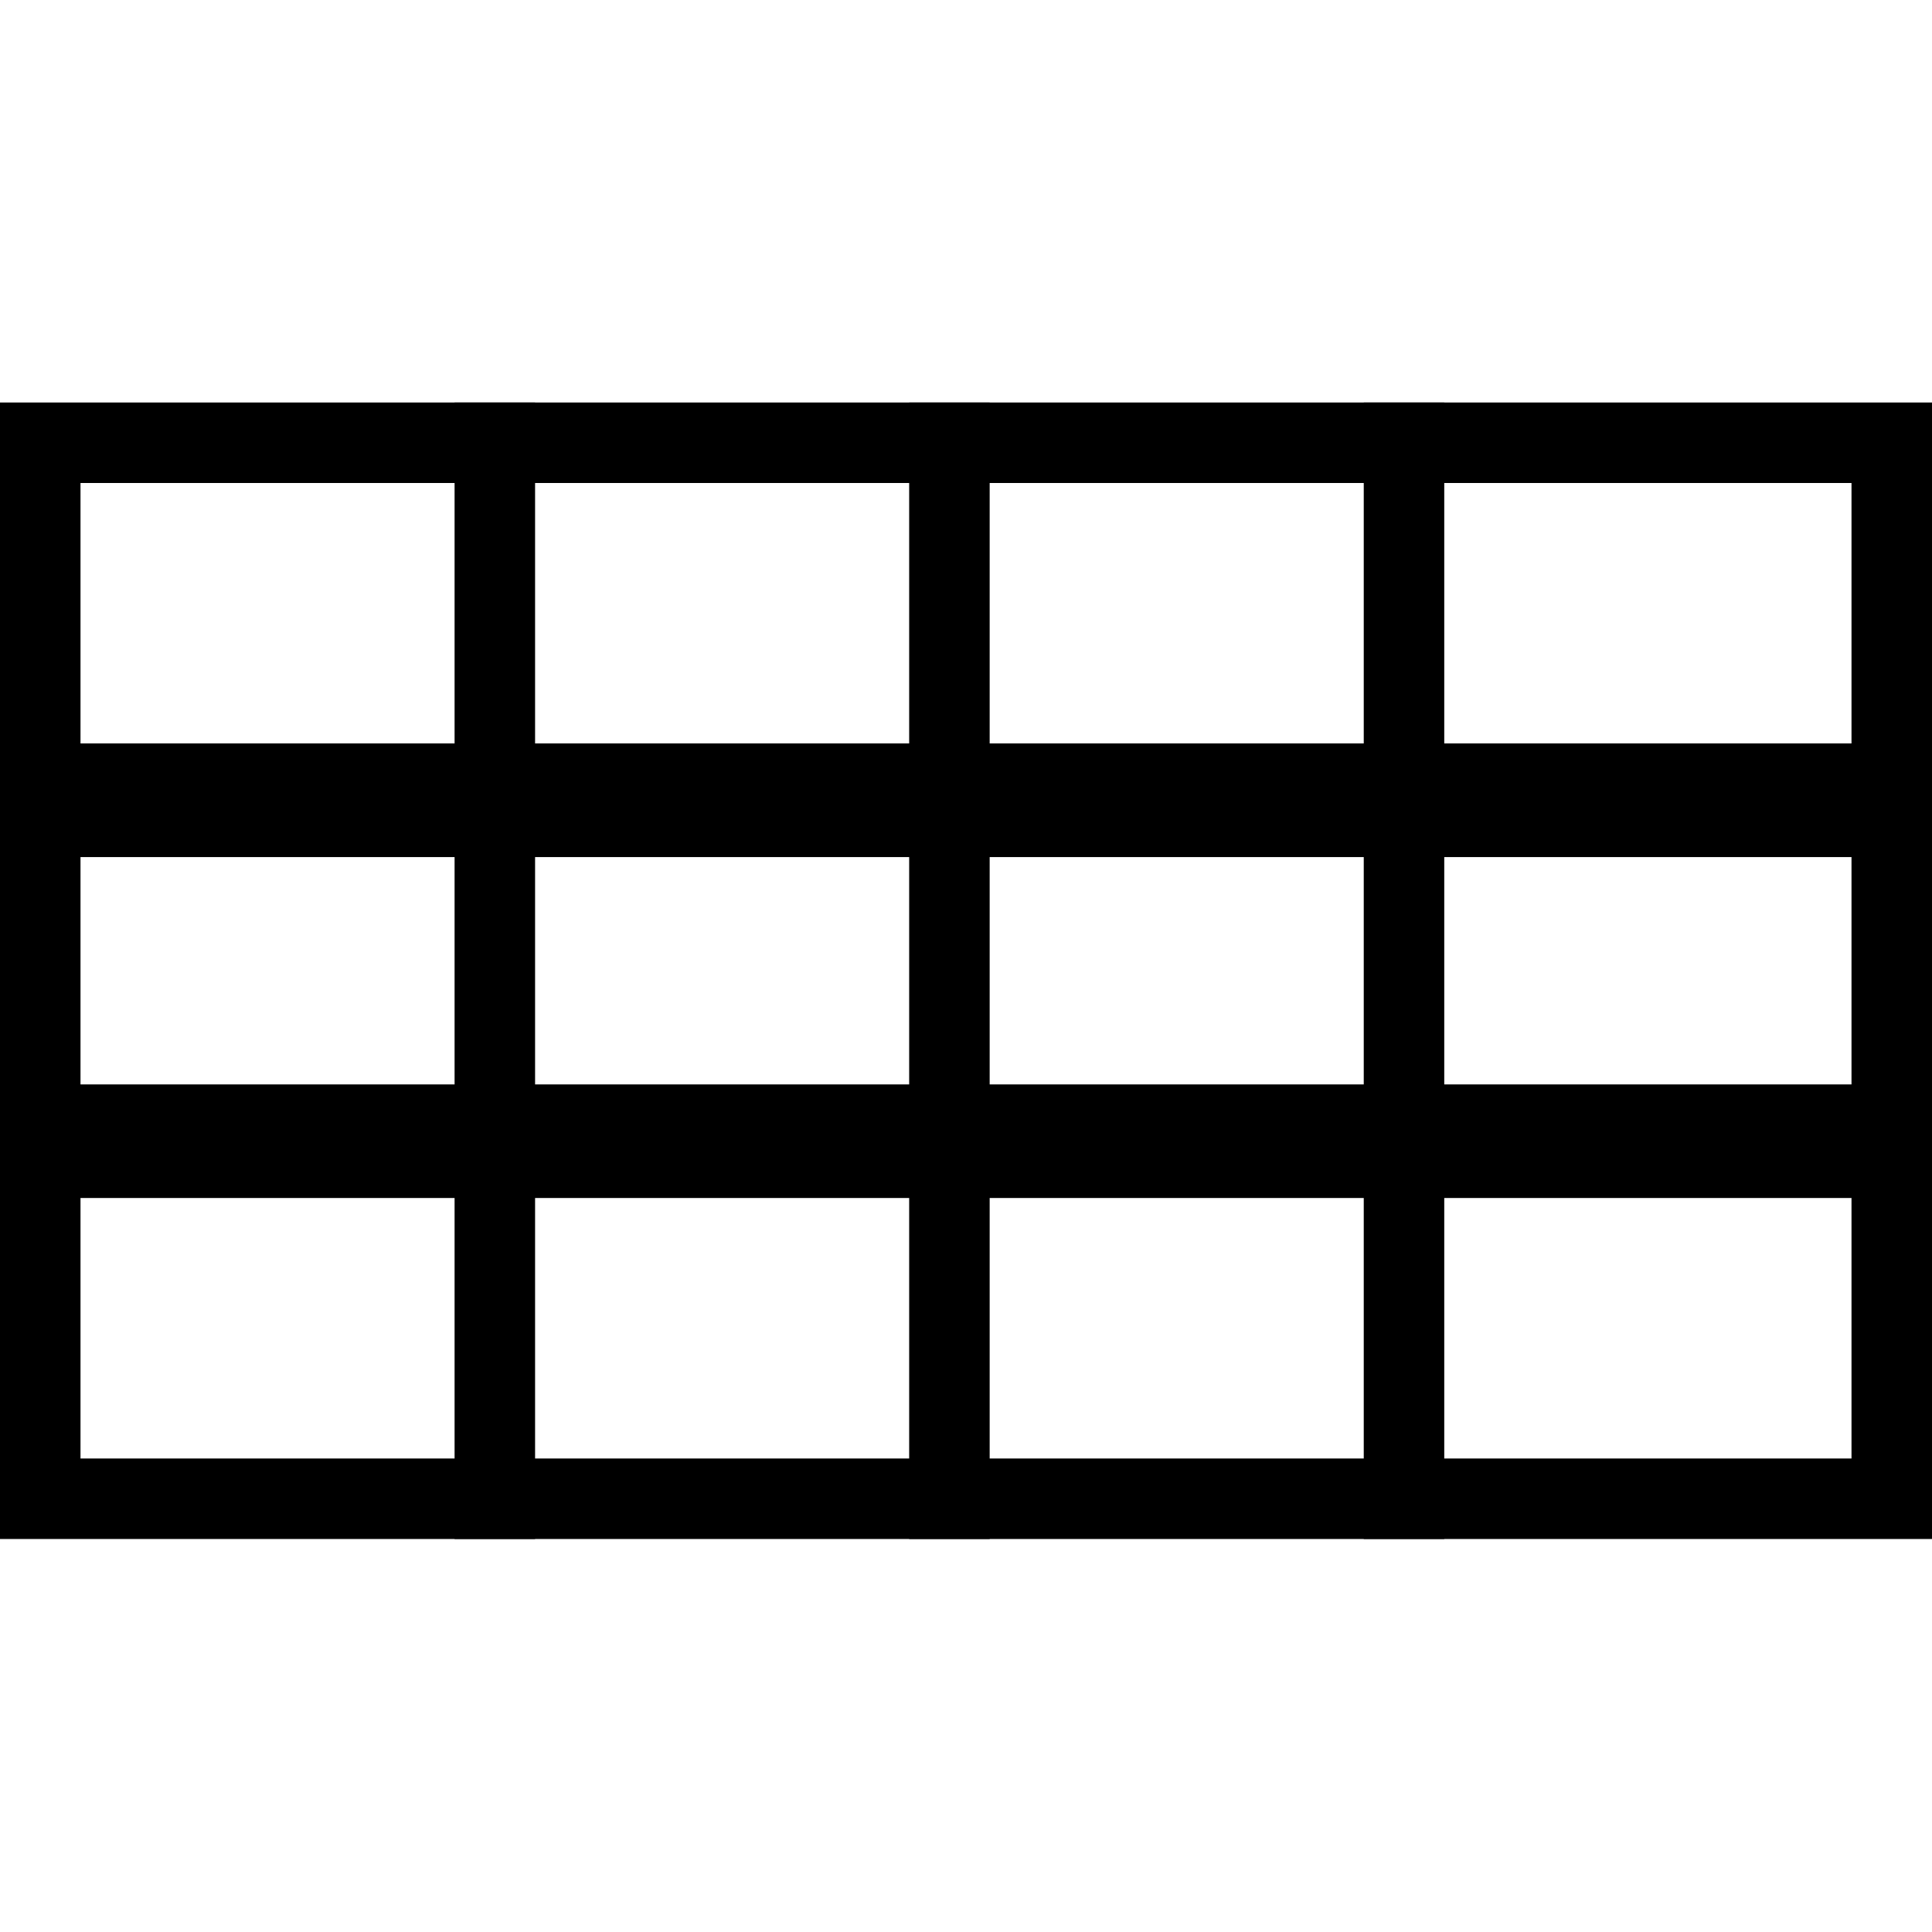
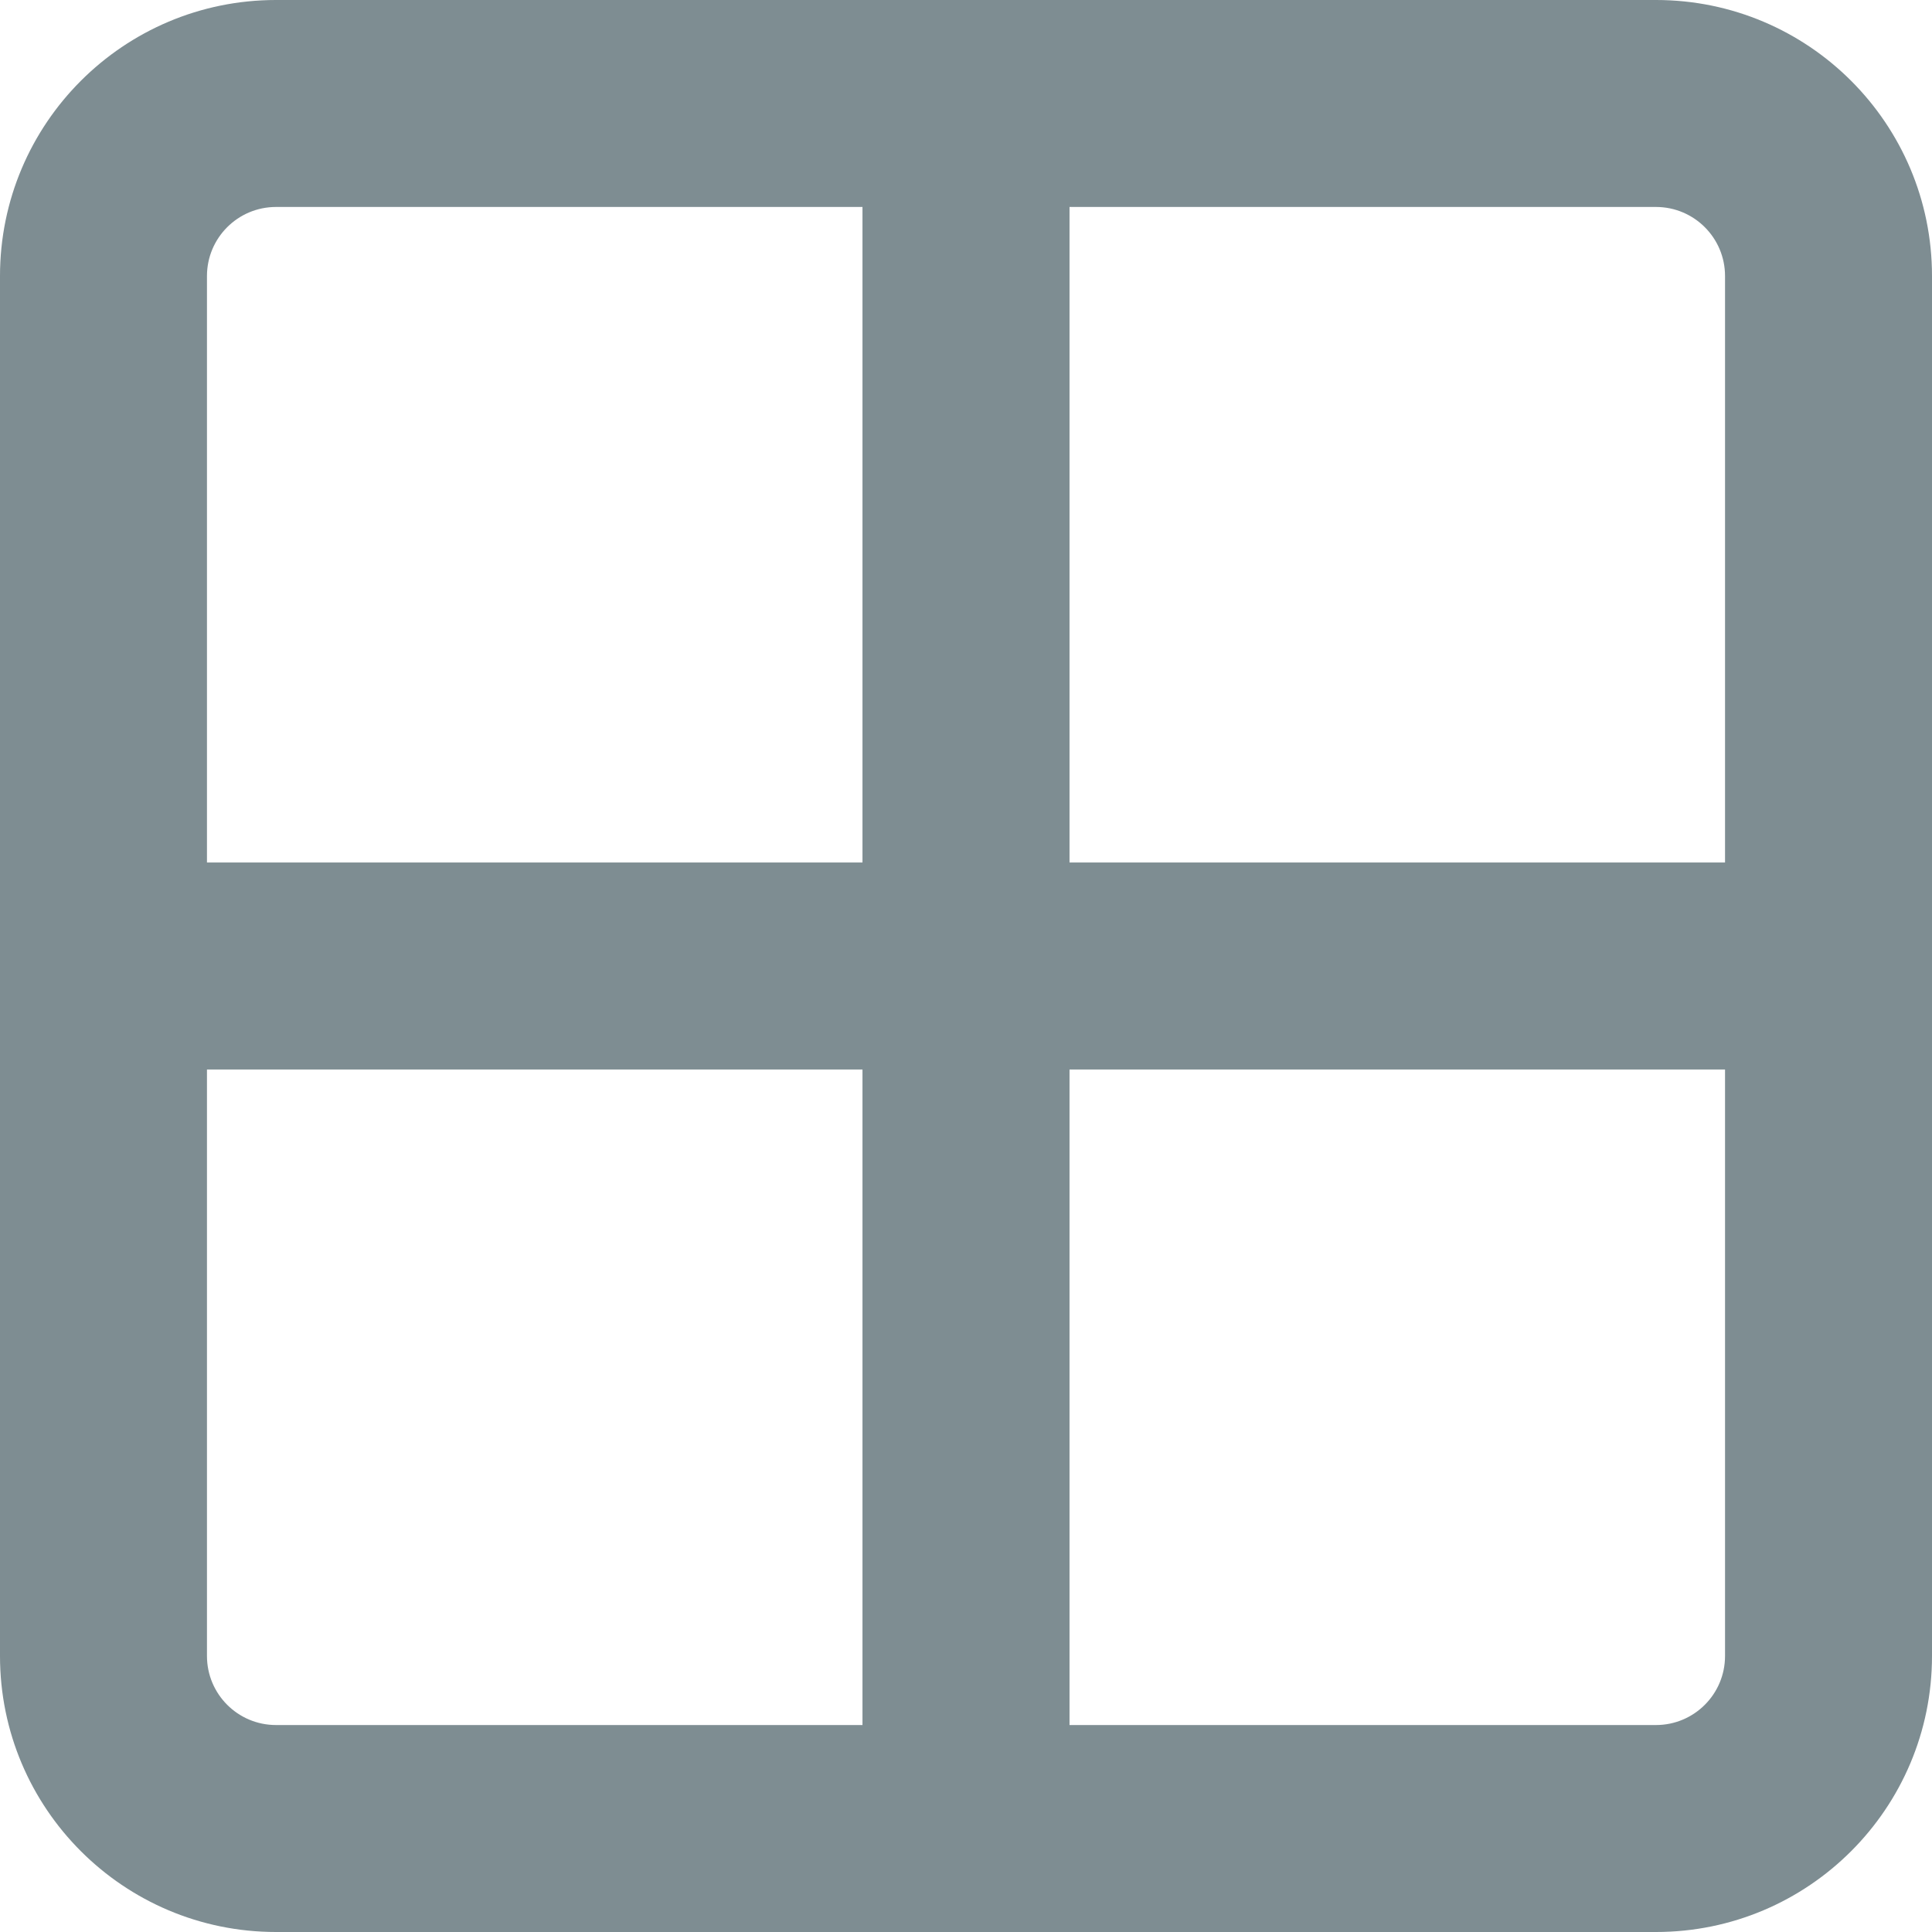
<svg xmlns="http://www.w3.org/2000/svg" width="24" height="24" viewBox="0 0 24 24" fill="none">
-   <rect x="0.5" y="5.5" width="23" height="4.647" stroke="#000" />
-   <rect x="0.5" y="9.735" width="23" height="4.647" stroke="#000" />
-   <rect x="0.5" y="13.971" width="23" height="4.647" stroke="#000" />
-   <line x1="6.147" y1="5" x2="6.147" y2="19.118" stroke="#000" />
-   <line x1="11.794" y1="5" x2="11.794" y2="19.118" stroke="#000" />
-   <line x1="17.441" y1="5" x2="17.441" y2="19.118" stroke="#000" />
+   <path fill-rule="evenodd" clip-rule="evenodd" d="M20.571 2.571H13.286V10.714H21.429V3.429C21.429 2.955 21.045 2.571 20.571 2.571ZM21.429 13.286H13.286V21.429H20.571C21.045 21.429 21.429 21.045 21.429 20.571V13.286ZM10.714 10.714V2.571H3.429C2.955 2.571 2.571 2.955 2.571 3.429V10.714H10.714ZM2.571 13.286H10.714V21.429H3.429C2.955 21.429 2.571 21.045 2.571 20.571V13.286ZM3.429 0C1.535 0 0 1.535 0 3.429V20.571C0 22.465 1.535 24 3.429 24H20.571C22.465 24 24 22.465 24 20.571V3.429C24 1.535 22.465 0 20.571 0H3.429Z" fill="#7E8D92" />
</svg>
